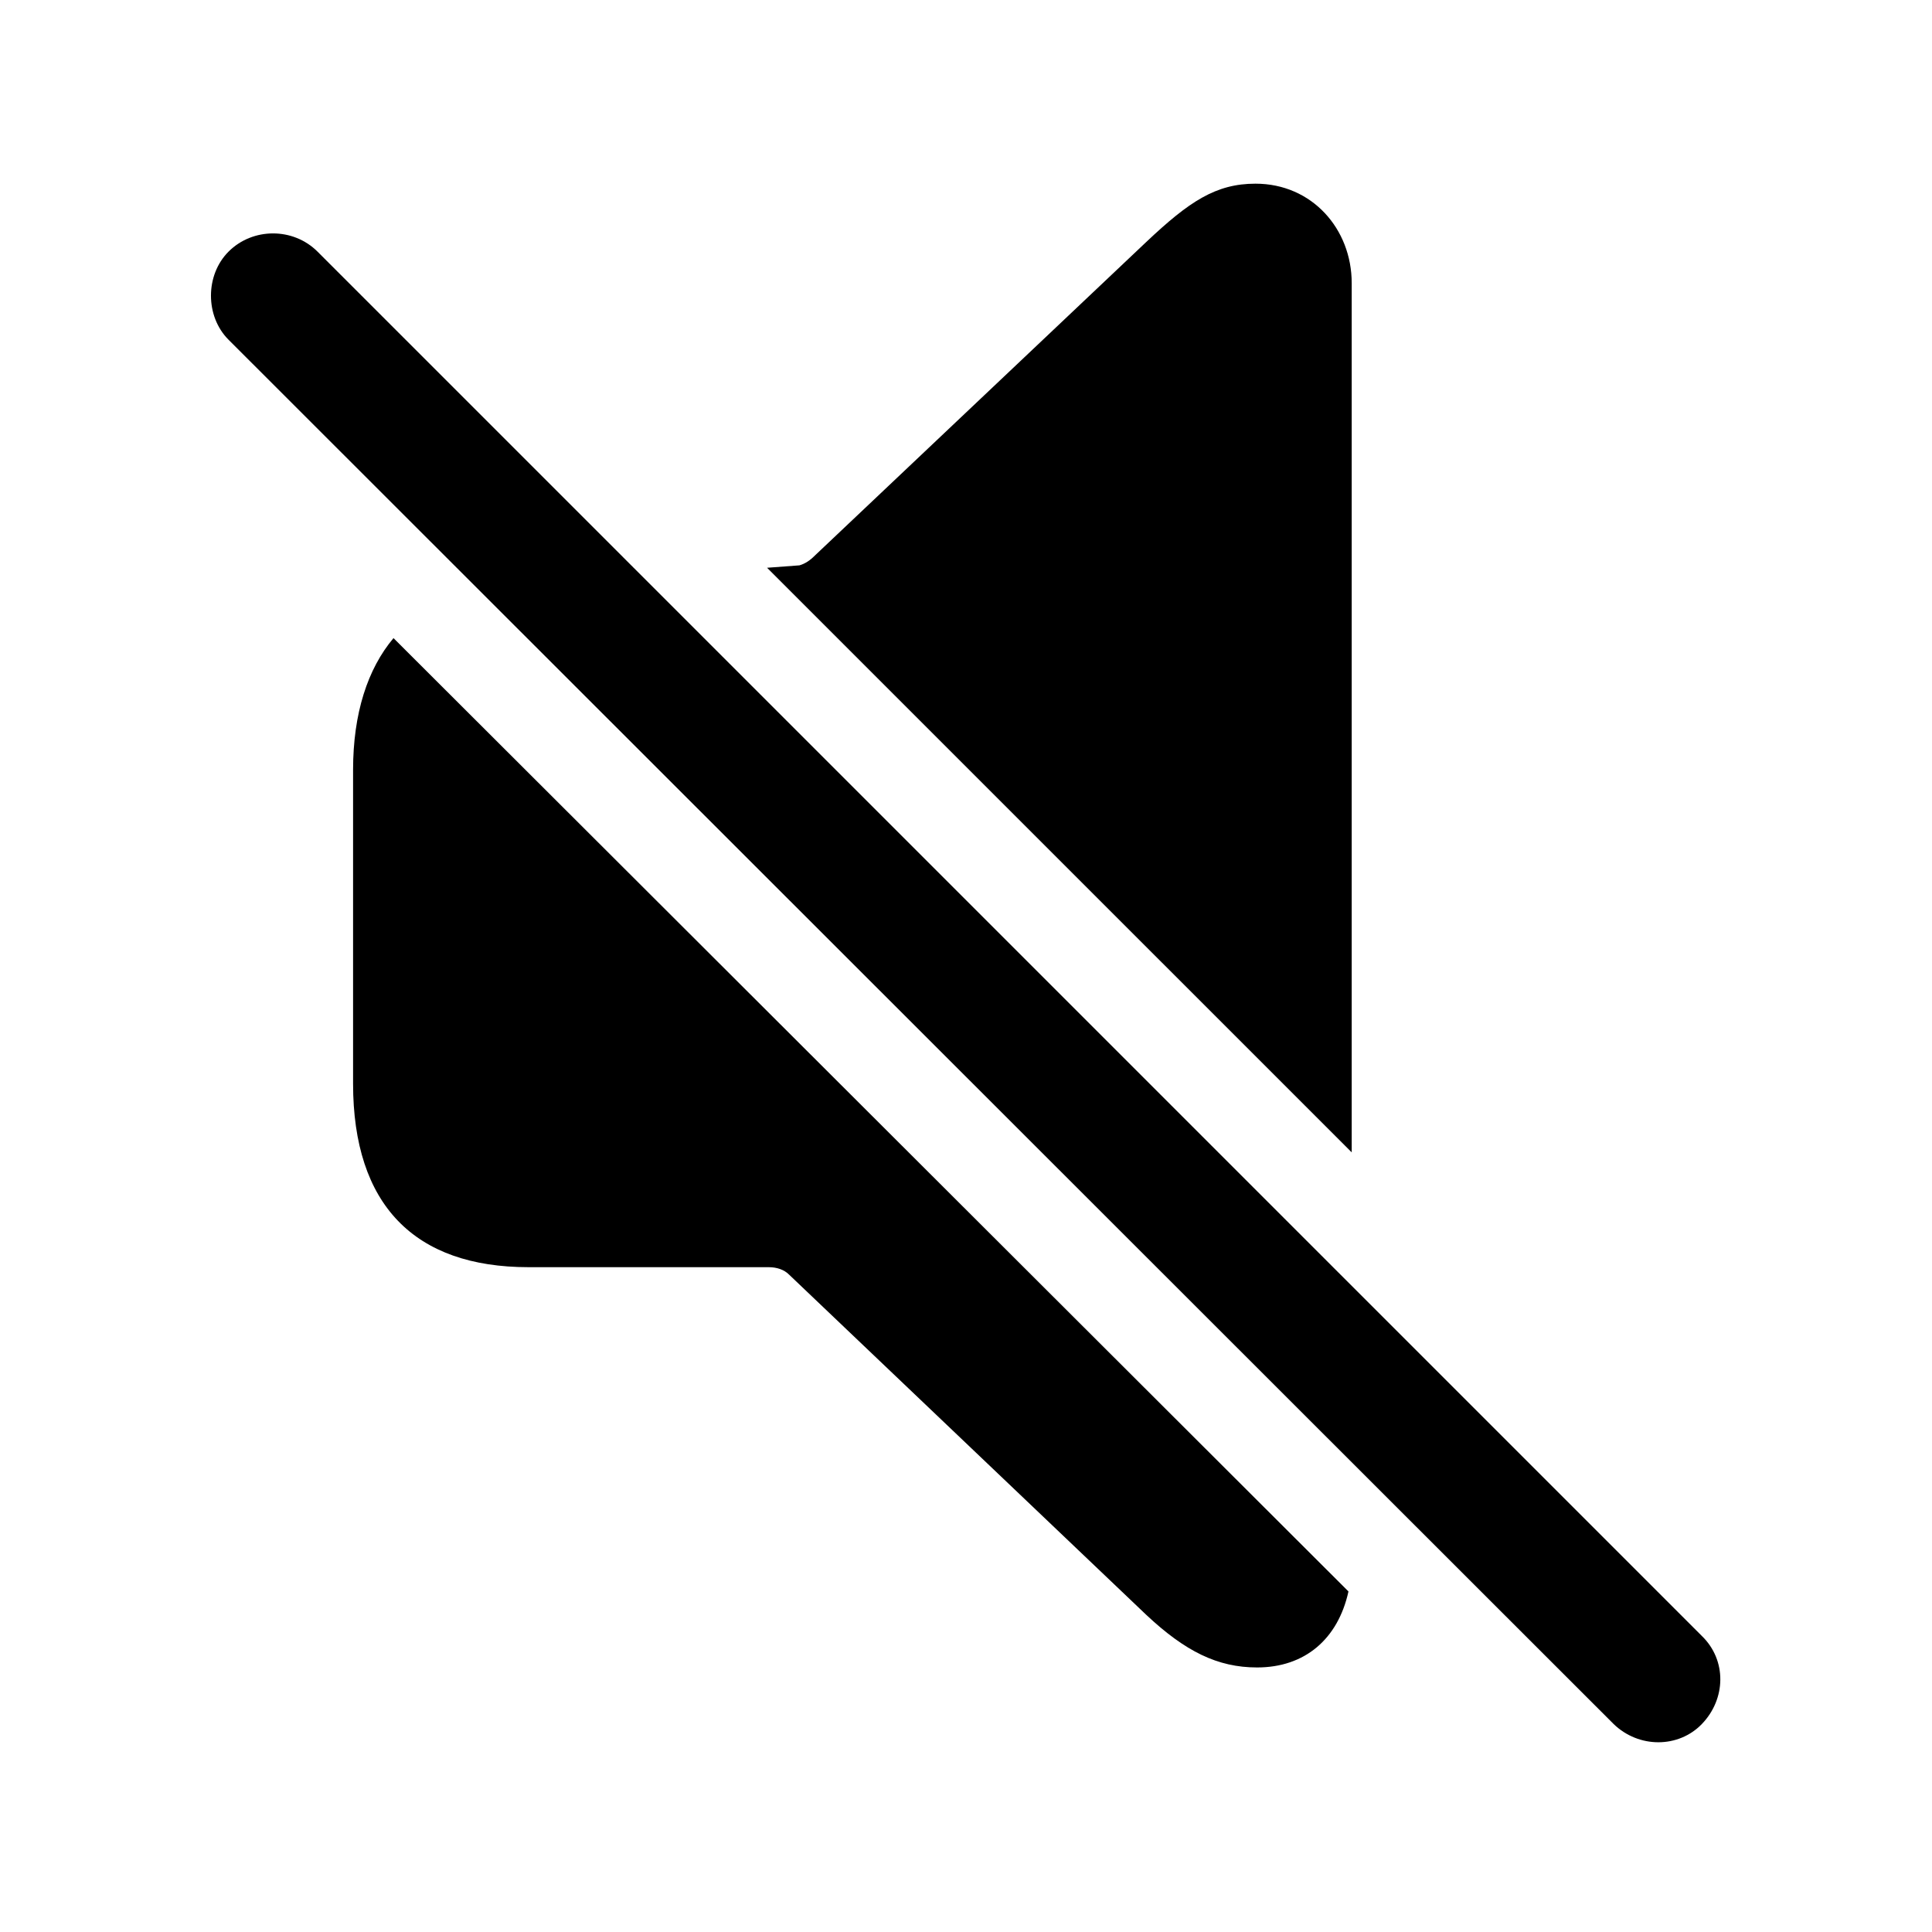
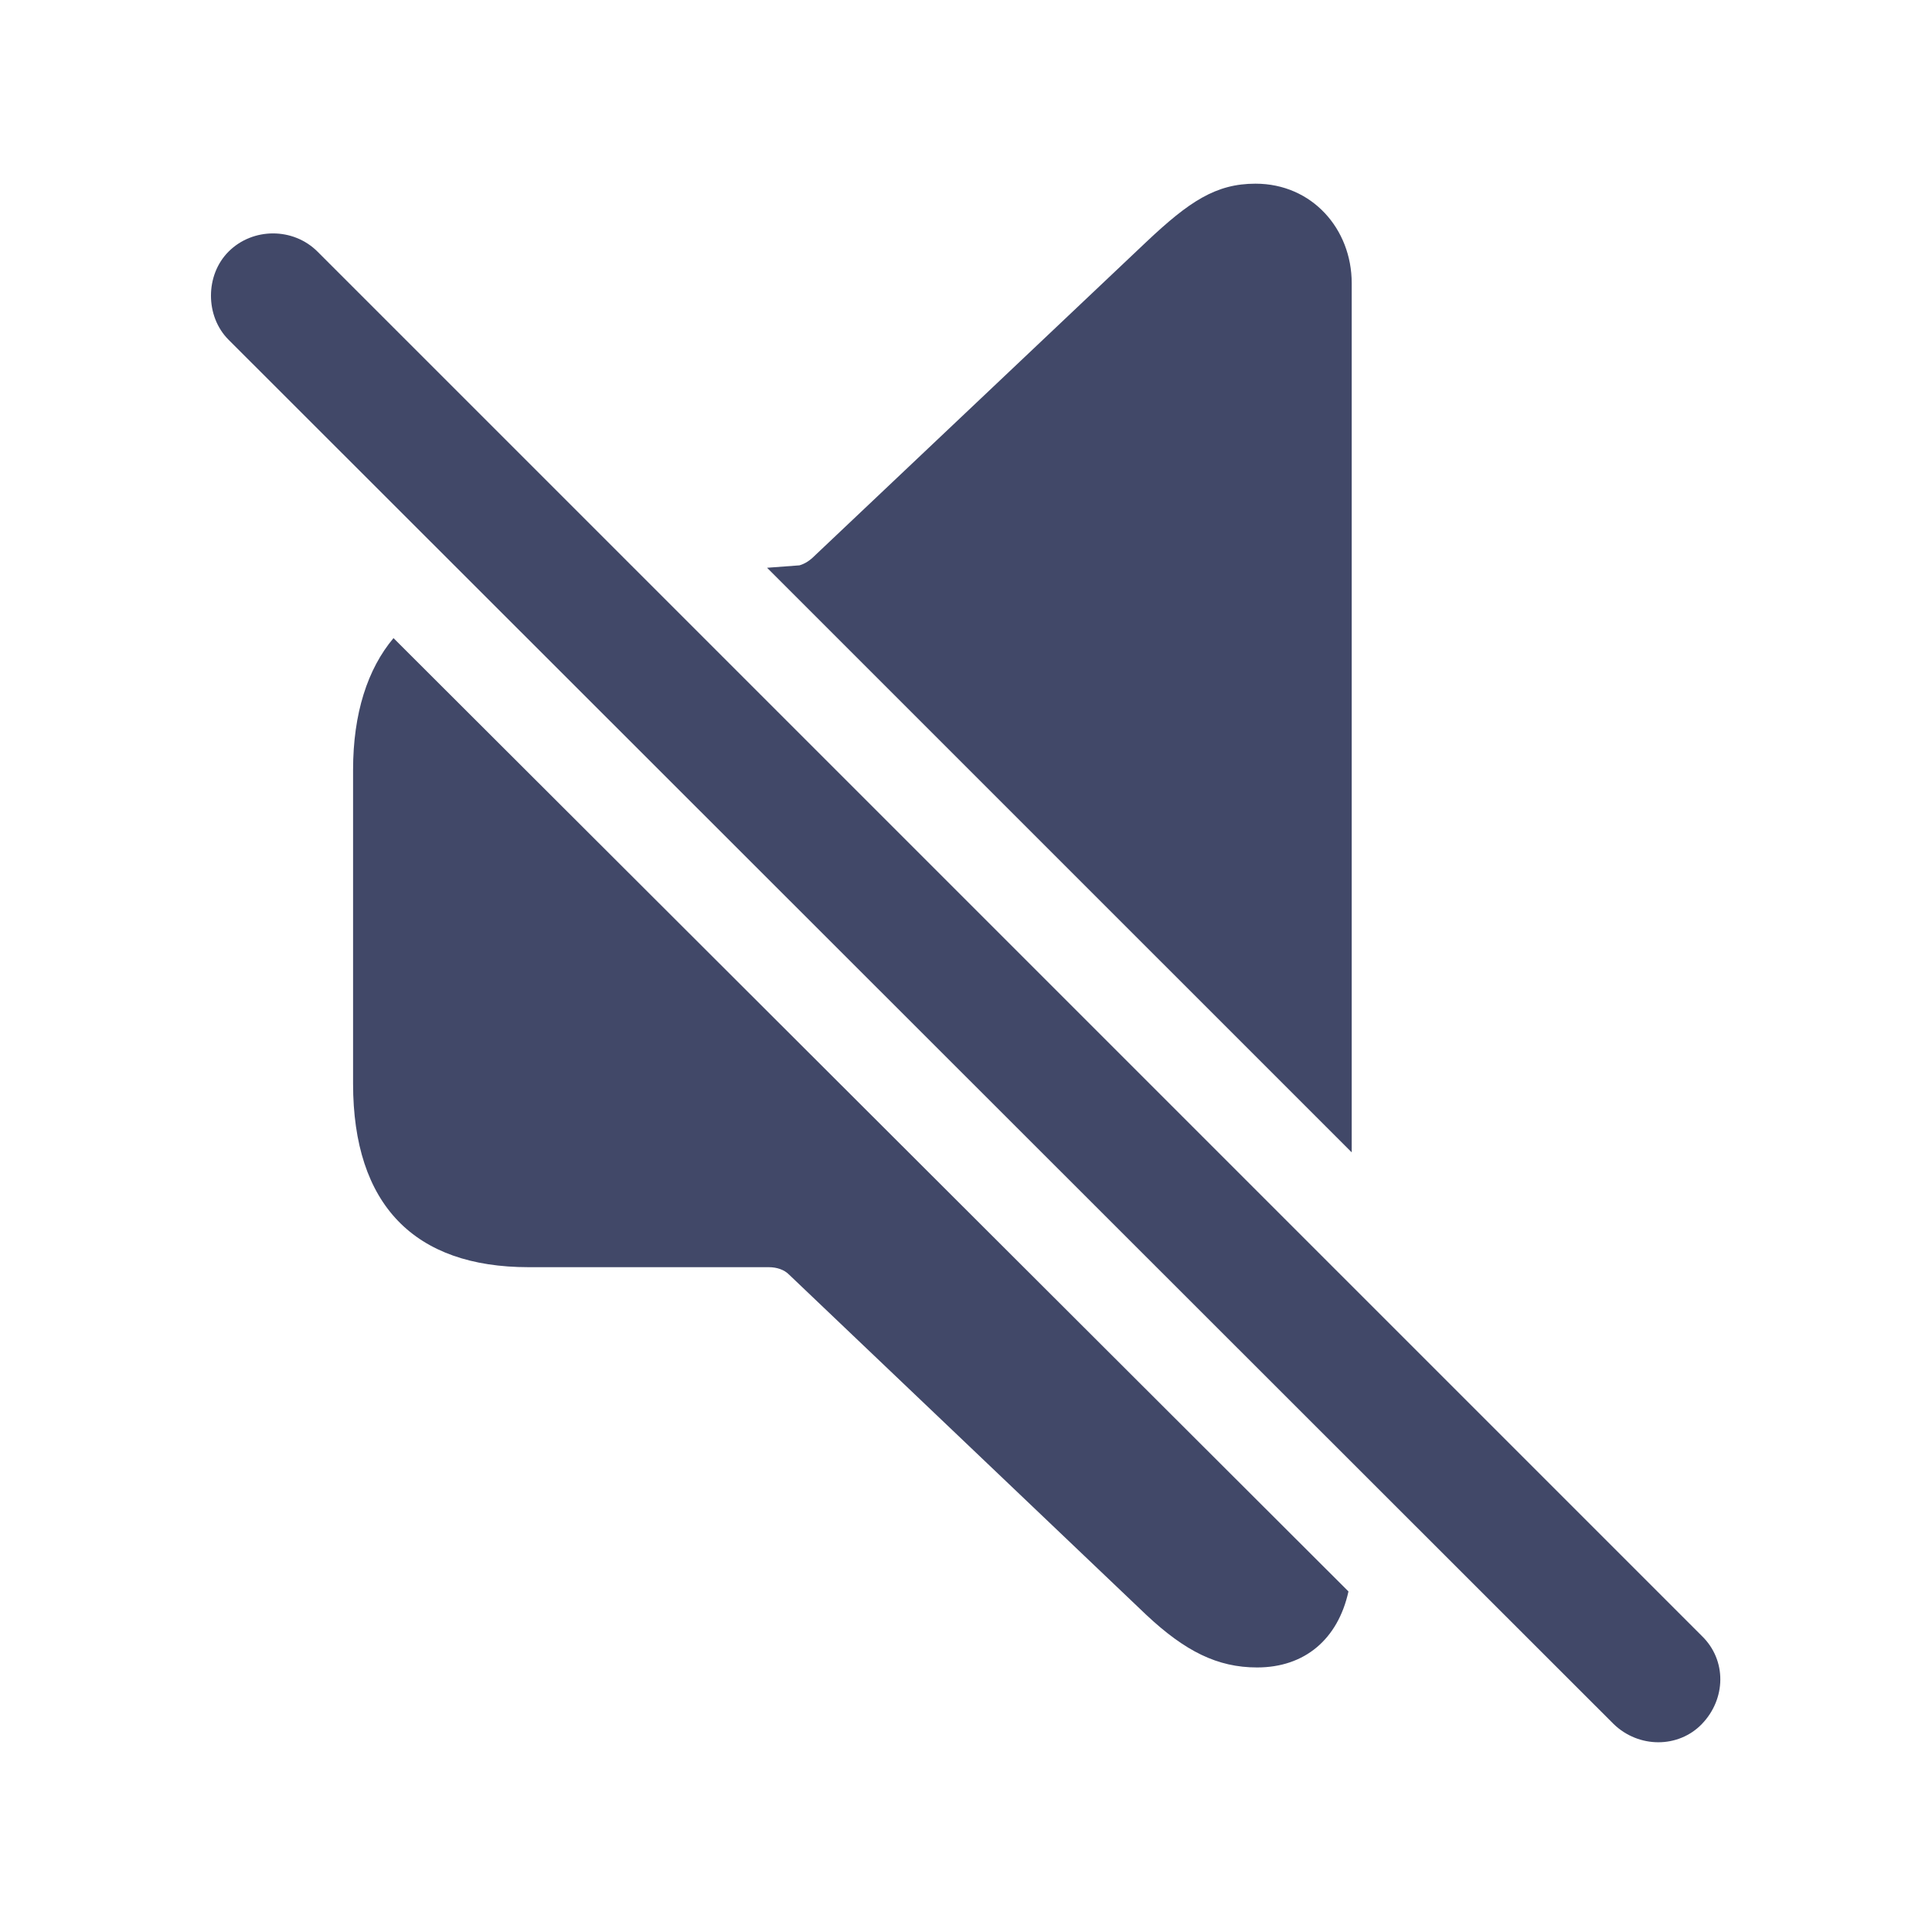
- <svg xmlns="http://www.w3.org/2000/svg" fill="#000000" width="120px" height="120px" viewBox="0 0 56 56">
+ <svg fill="#414868" width="120px" height="120px" viewBox="0 0 56 56">
  <path d="M 39.18 33.402 L 39.18 8.207 C 39.18 6.637 38.031 5.324 36.391 5.324 C 35.242 5.324 34.469 5.84 33.227 7.012 L 23.617 16.105 C 23.477 16.246 23.336 16.34 23.172 16.387 L 22.234 16.457 Z M 46.773 49.973 C 47.5 50.676 48.648 50.676 49.328 49.973 C 50.031 49.246 50.055 48.121 49.328 47.418 L 9.203 7.293 C 8.5 6.59 7.328 6.59 6.625 7.293 C 5.945 7.973 5.945 9.168 6.625 9.848 Z M 36.437 48.332 C 37.82 48.332 38.781 47.512 39.086 46.129 L 11.406 18.496 C 10.656 19.387 10.234 20.676 10.234 22.316 L 10.234 31.41 C 10.234 34.926 12.015 36.73 15.32 36.73 L 22.281 36.73 C 22.515 36.73 22.727 36.801 22.867 36.941 L 33.227 46.809 C 34.352 47.863 35.289 48.332 36.437 48.332 Z" />
</svg>
